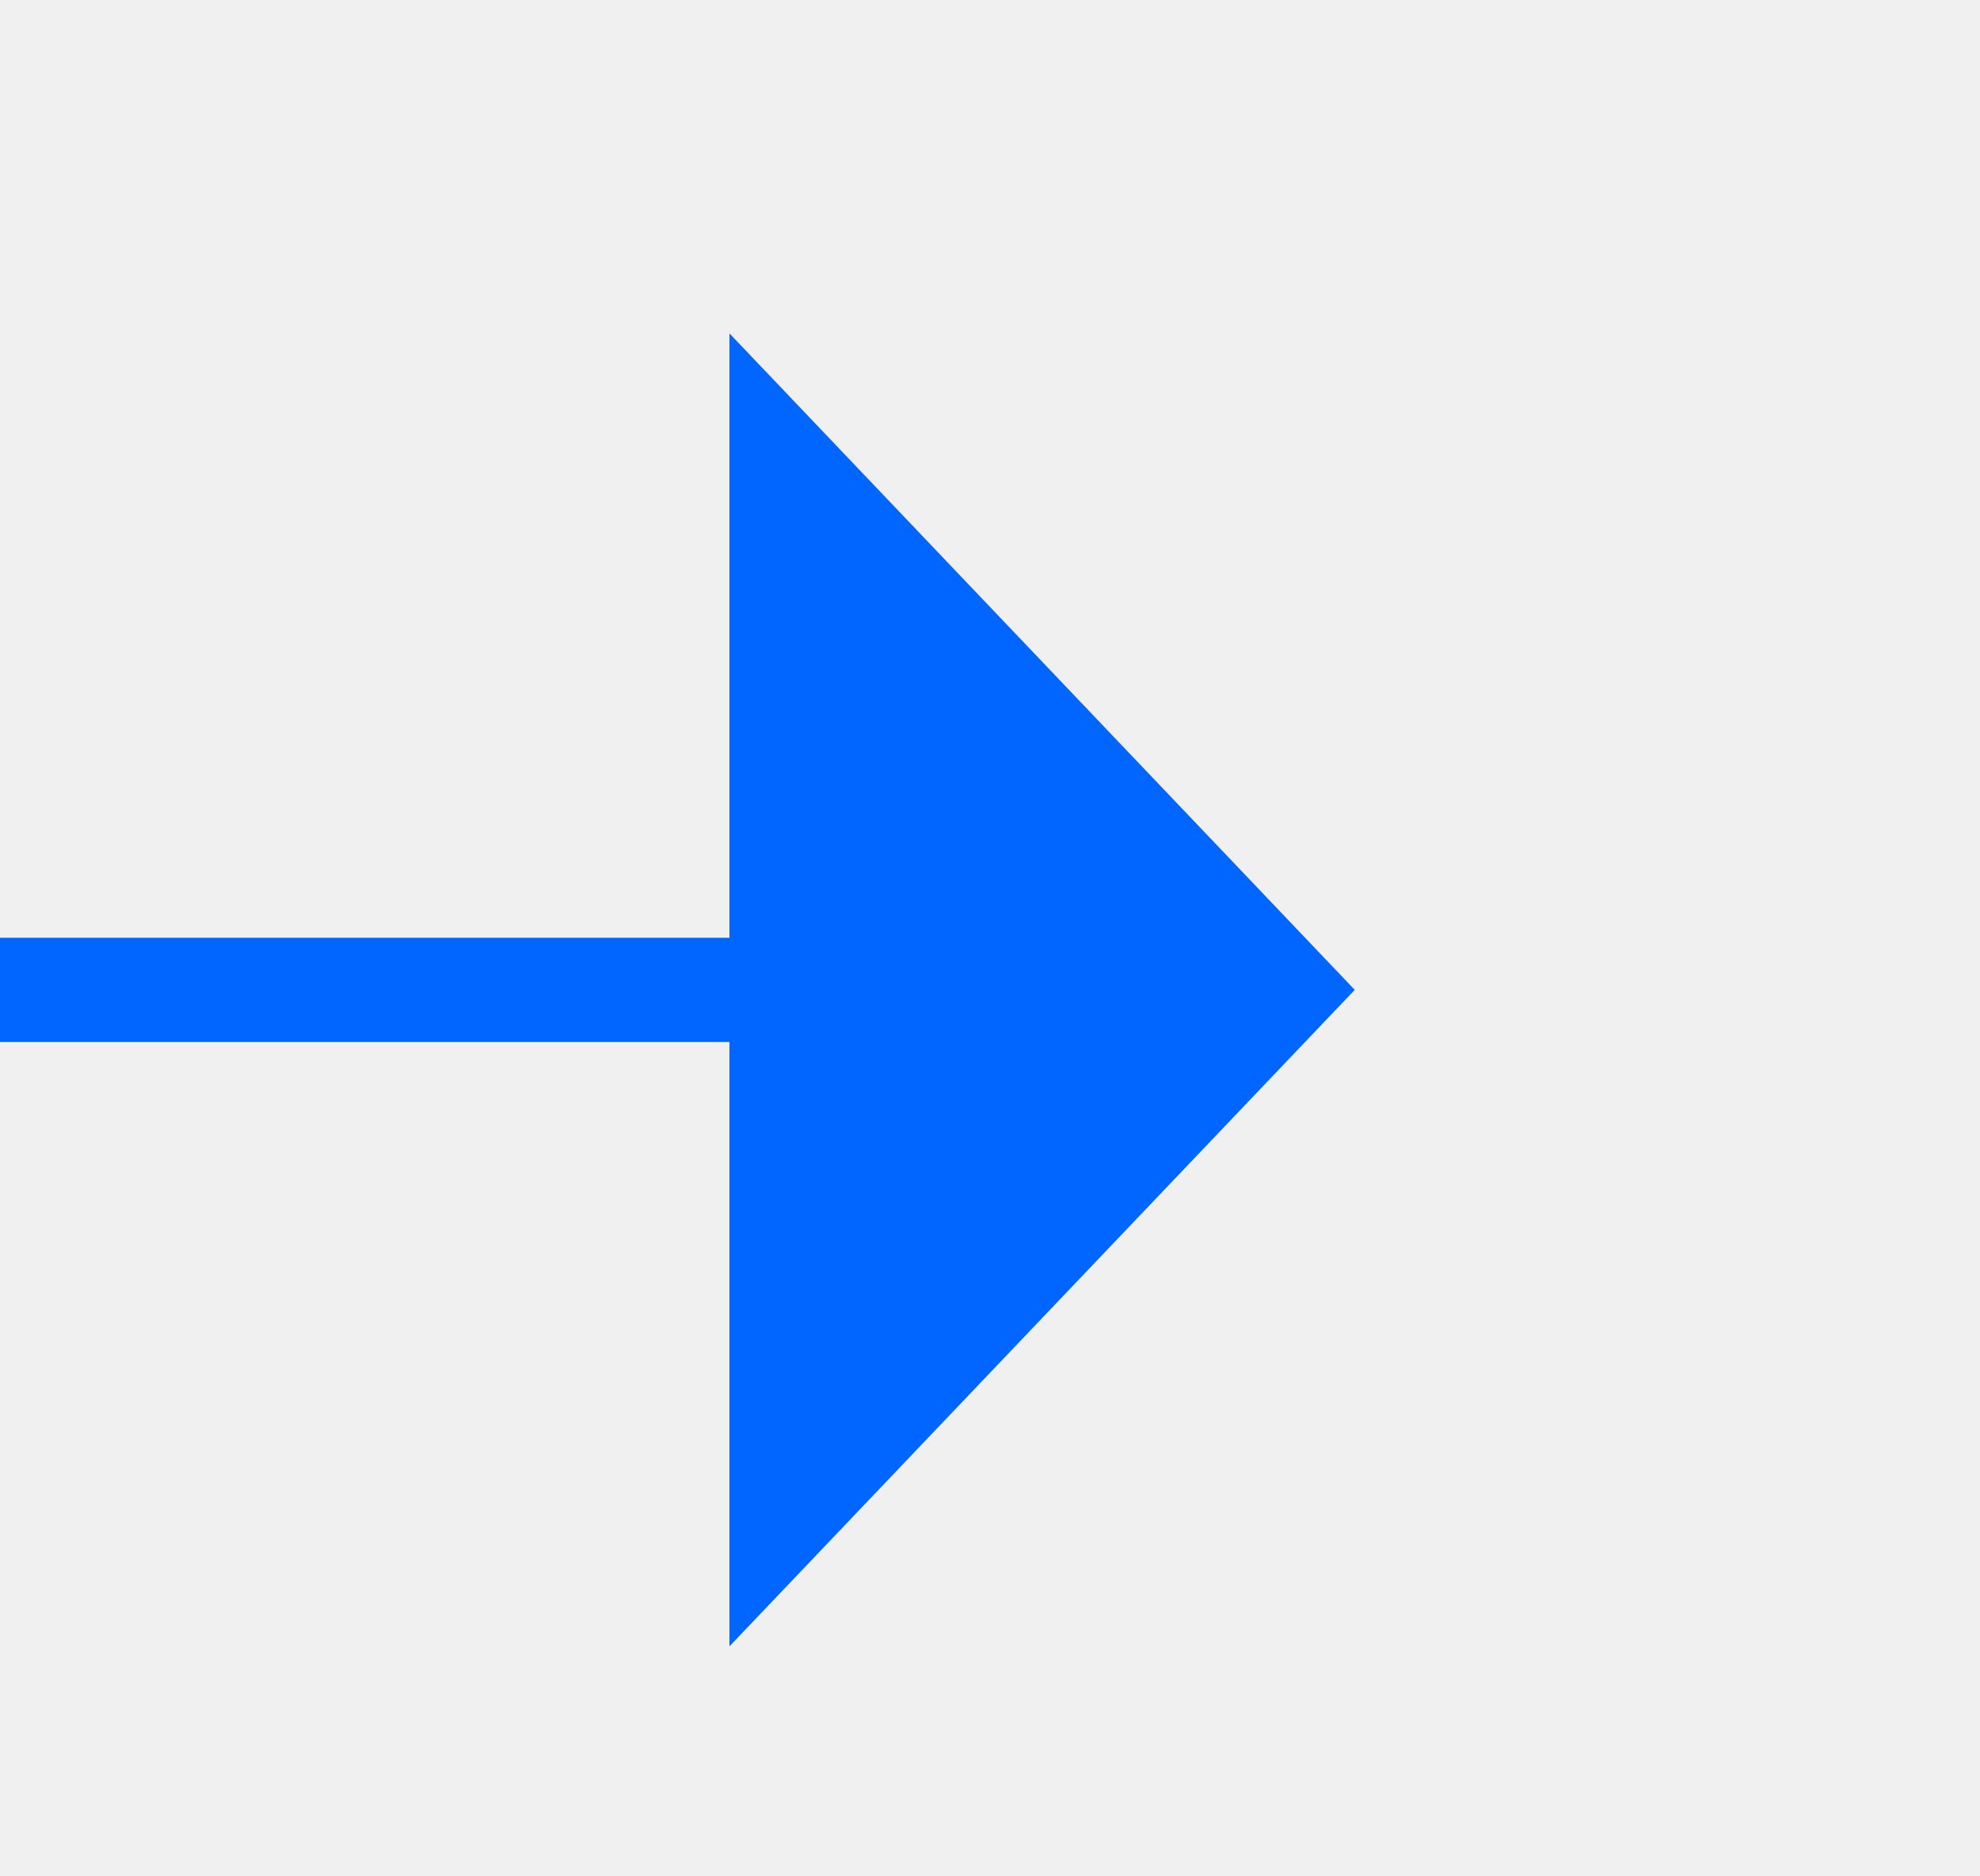
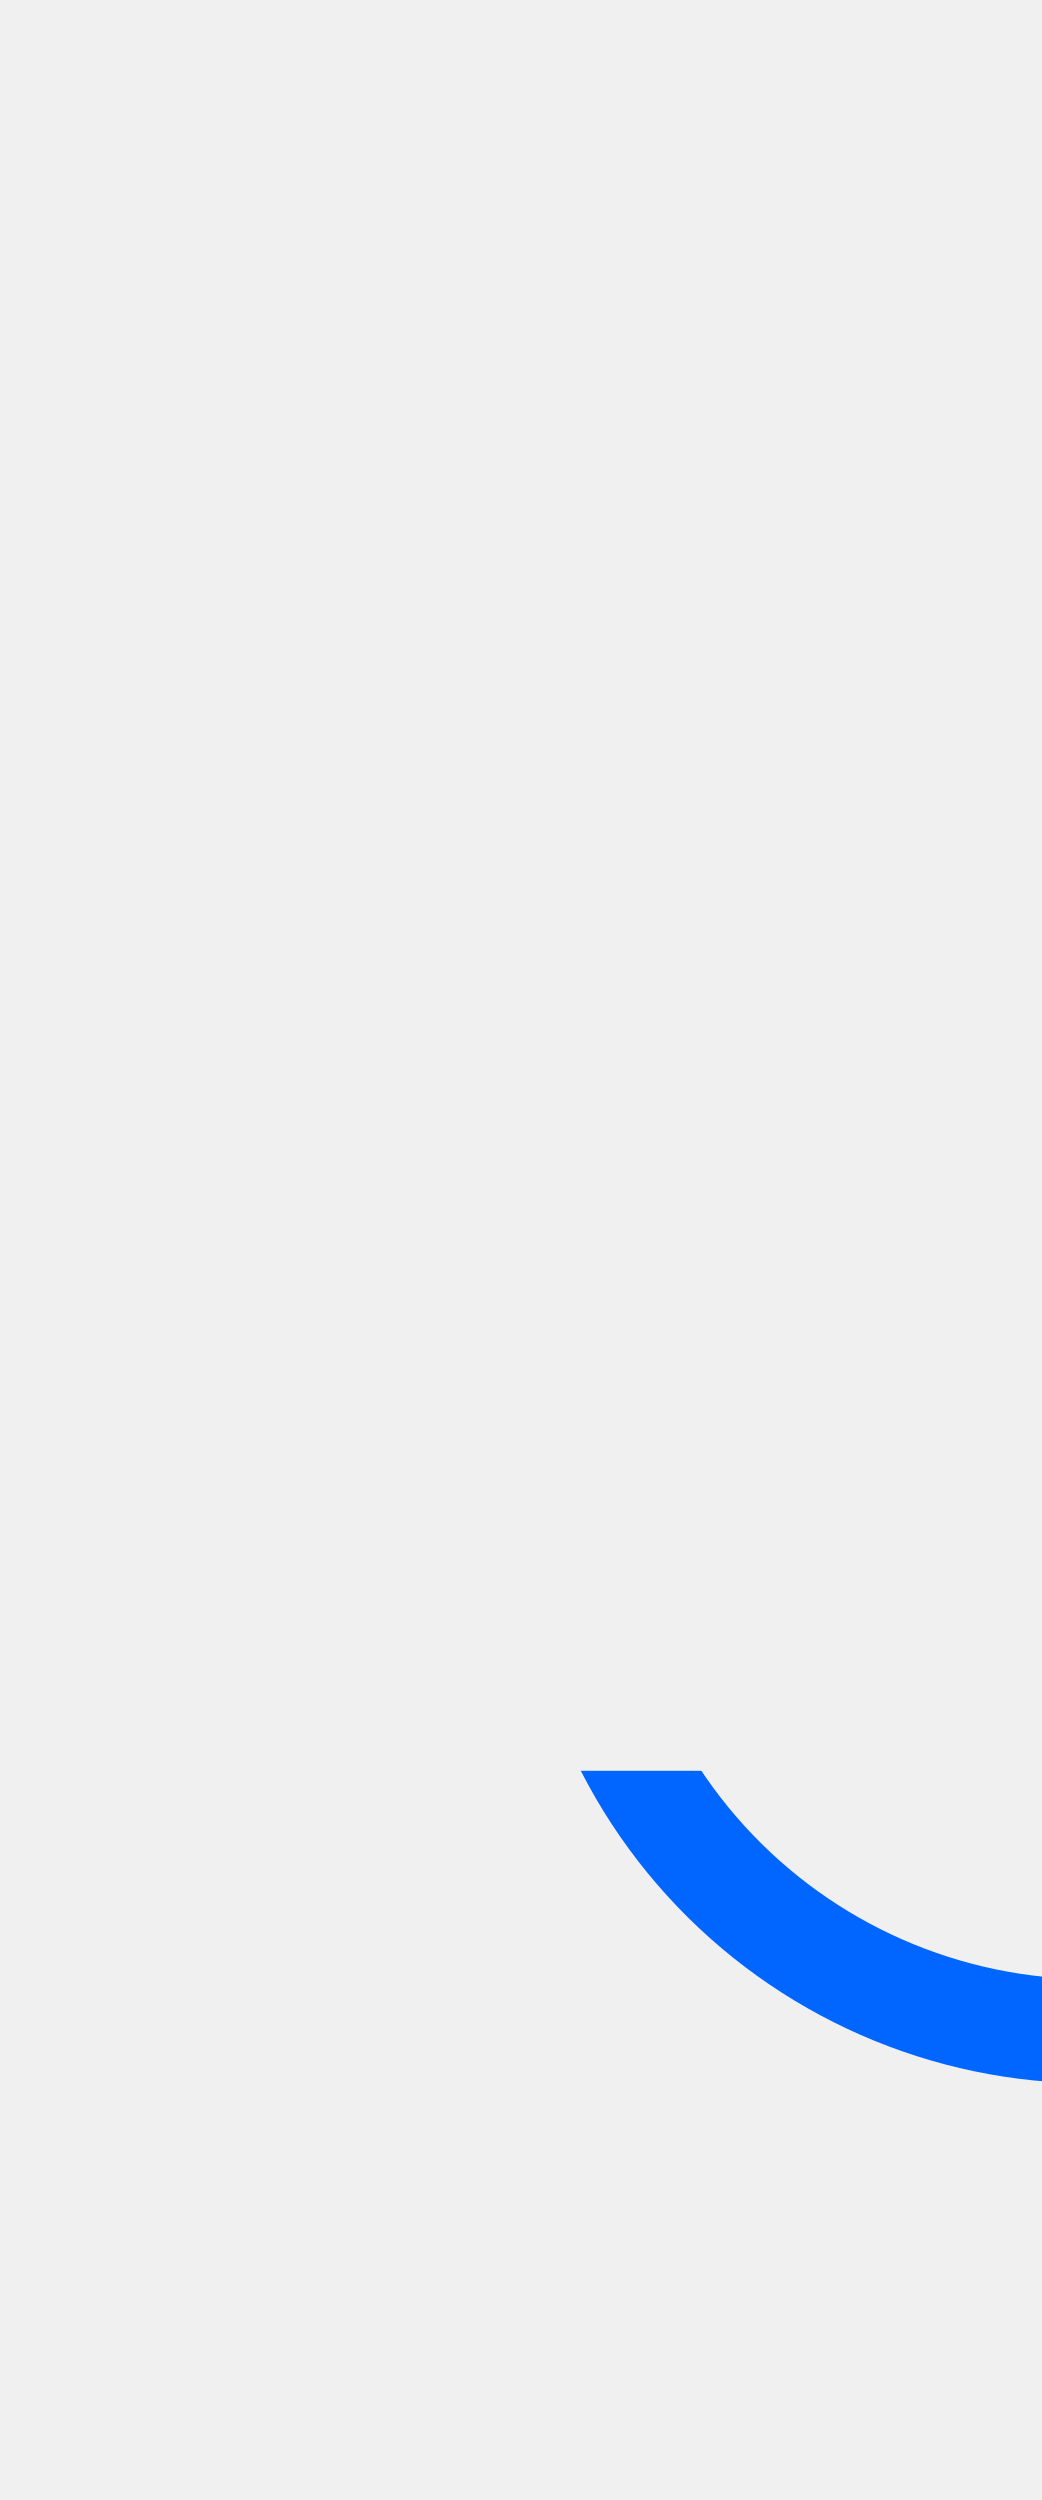
- <svg xmlns="http://www.w3.org/2000/svg" version="1.1" width="19px" height="18px" preserveAspectRatio="xMinYMid meet" viewBox="1533 413  19 16">
+ <svg xmlns="http://www.w3.org/2000/svg" version="1.1" width="10px" height="24px" preserveAspectRatio="xMidYMin meet" viewBox="776.8 402  8 24">
  <defs>
-     <mask fill="white" id="clip20">
-       <path d="M 1432 408  L 1530 408  L 1530 433  L 1432 433  Z M 1416 408  L 1555 408  L 1555 433  L 1416 433  Z " fill-rule="evenodd" />
+     <mask fill="white" id="clip198">
+       <path d="M 757 394  L 803 394  L 803 419  L 757 419  Z M 725 394  L 830 394  L 830 430  L 725 430  Z " fill-rule="evenodd" />
    </mask>
  </defs>
-   <path d="M 1432 421.5  L 1416 421.5  M 1530 421.5  L 1541 421.5  " stroke-width="1" stroke="#0066ff" fill="none" />
-   <path d="M 1540 427.8  L 1546 421.5  L 1540 415.2  L 1540 427.8  Z " fill-rule="nonzero" fill="#0066ff" stroke="none" mask="url(#clip20)" />
+   <path d="M 725 407.5  L 775.8 407.5  A 5 5 0 0 1 781.3 412.5 L 781.3 416  A 5 5 0 0 0 786.3 421.5 L 816 421.5  " stroke-width="1" stroke="#0066ff" fill="none" mask="url(#clip198)" />
+   <path d="M 815 427.8  L 821 421.5  L 815 415.2  L 815 427.8  Z " fill-rule="nonzero" fill="#0066ff" stroke="none" mask="url(#clip198)" />
</svg>
